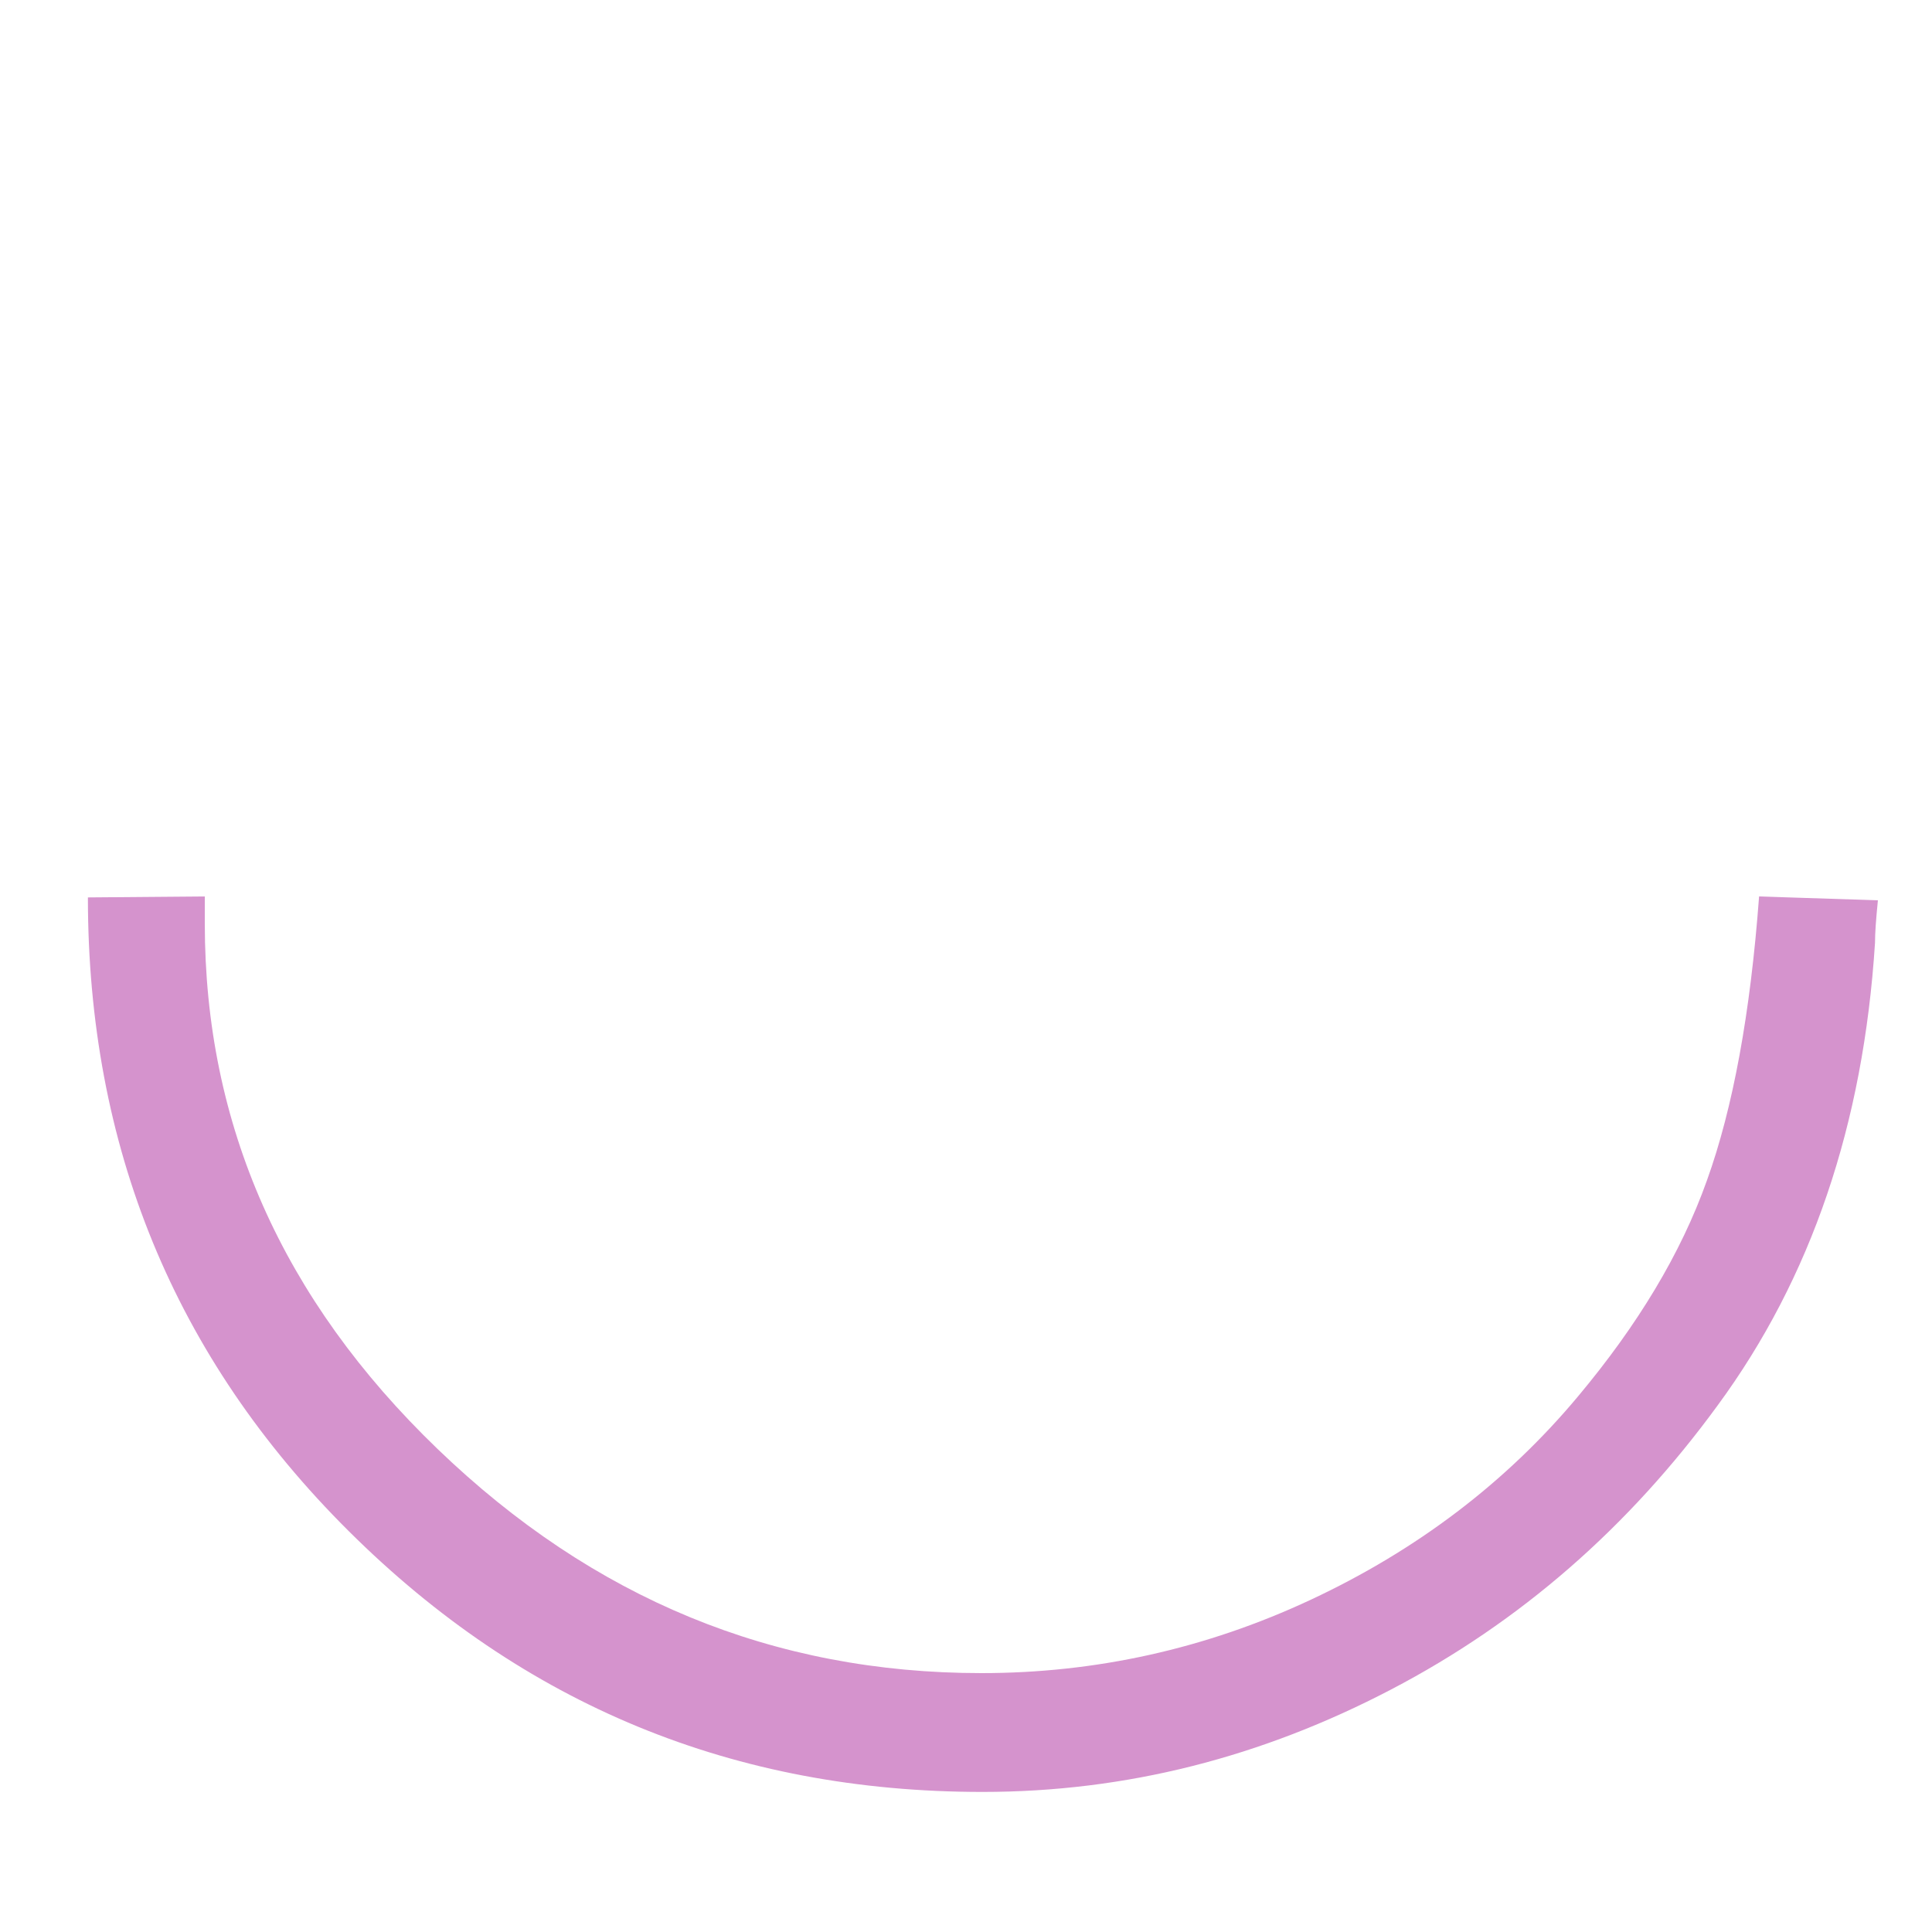
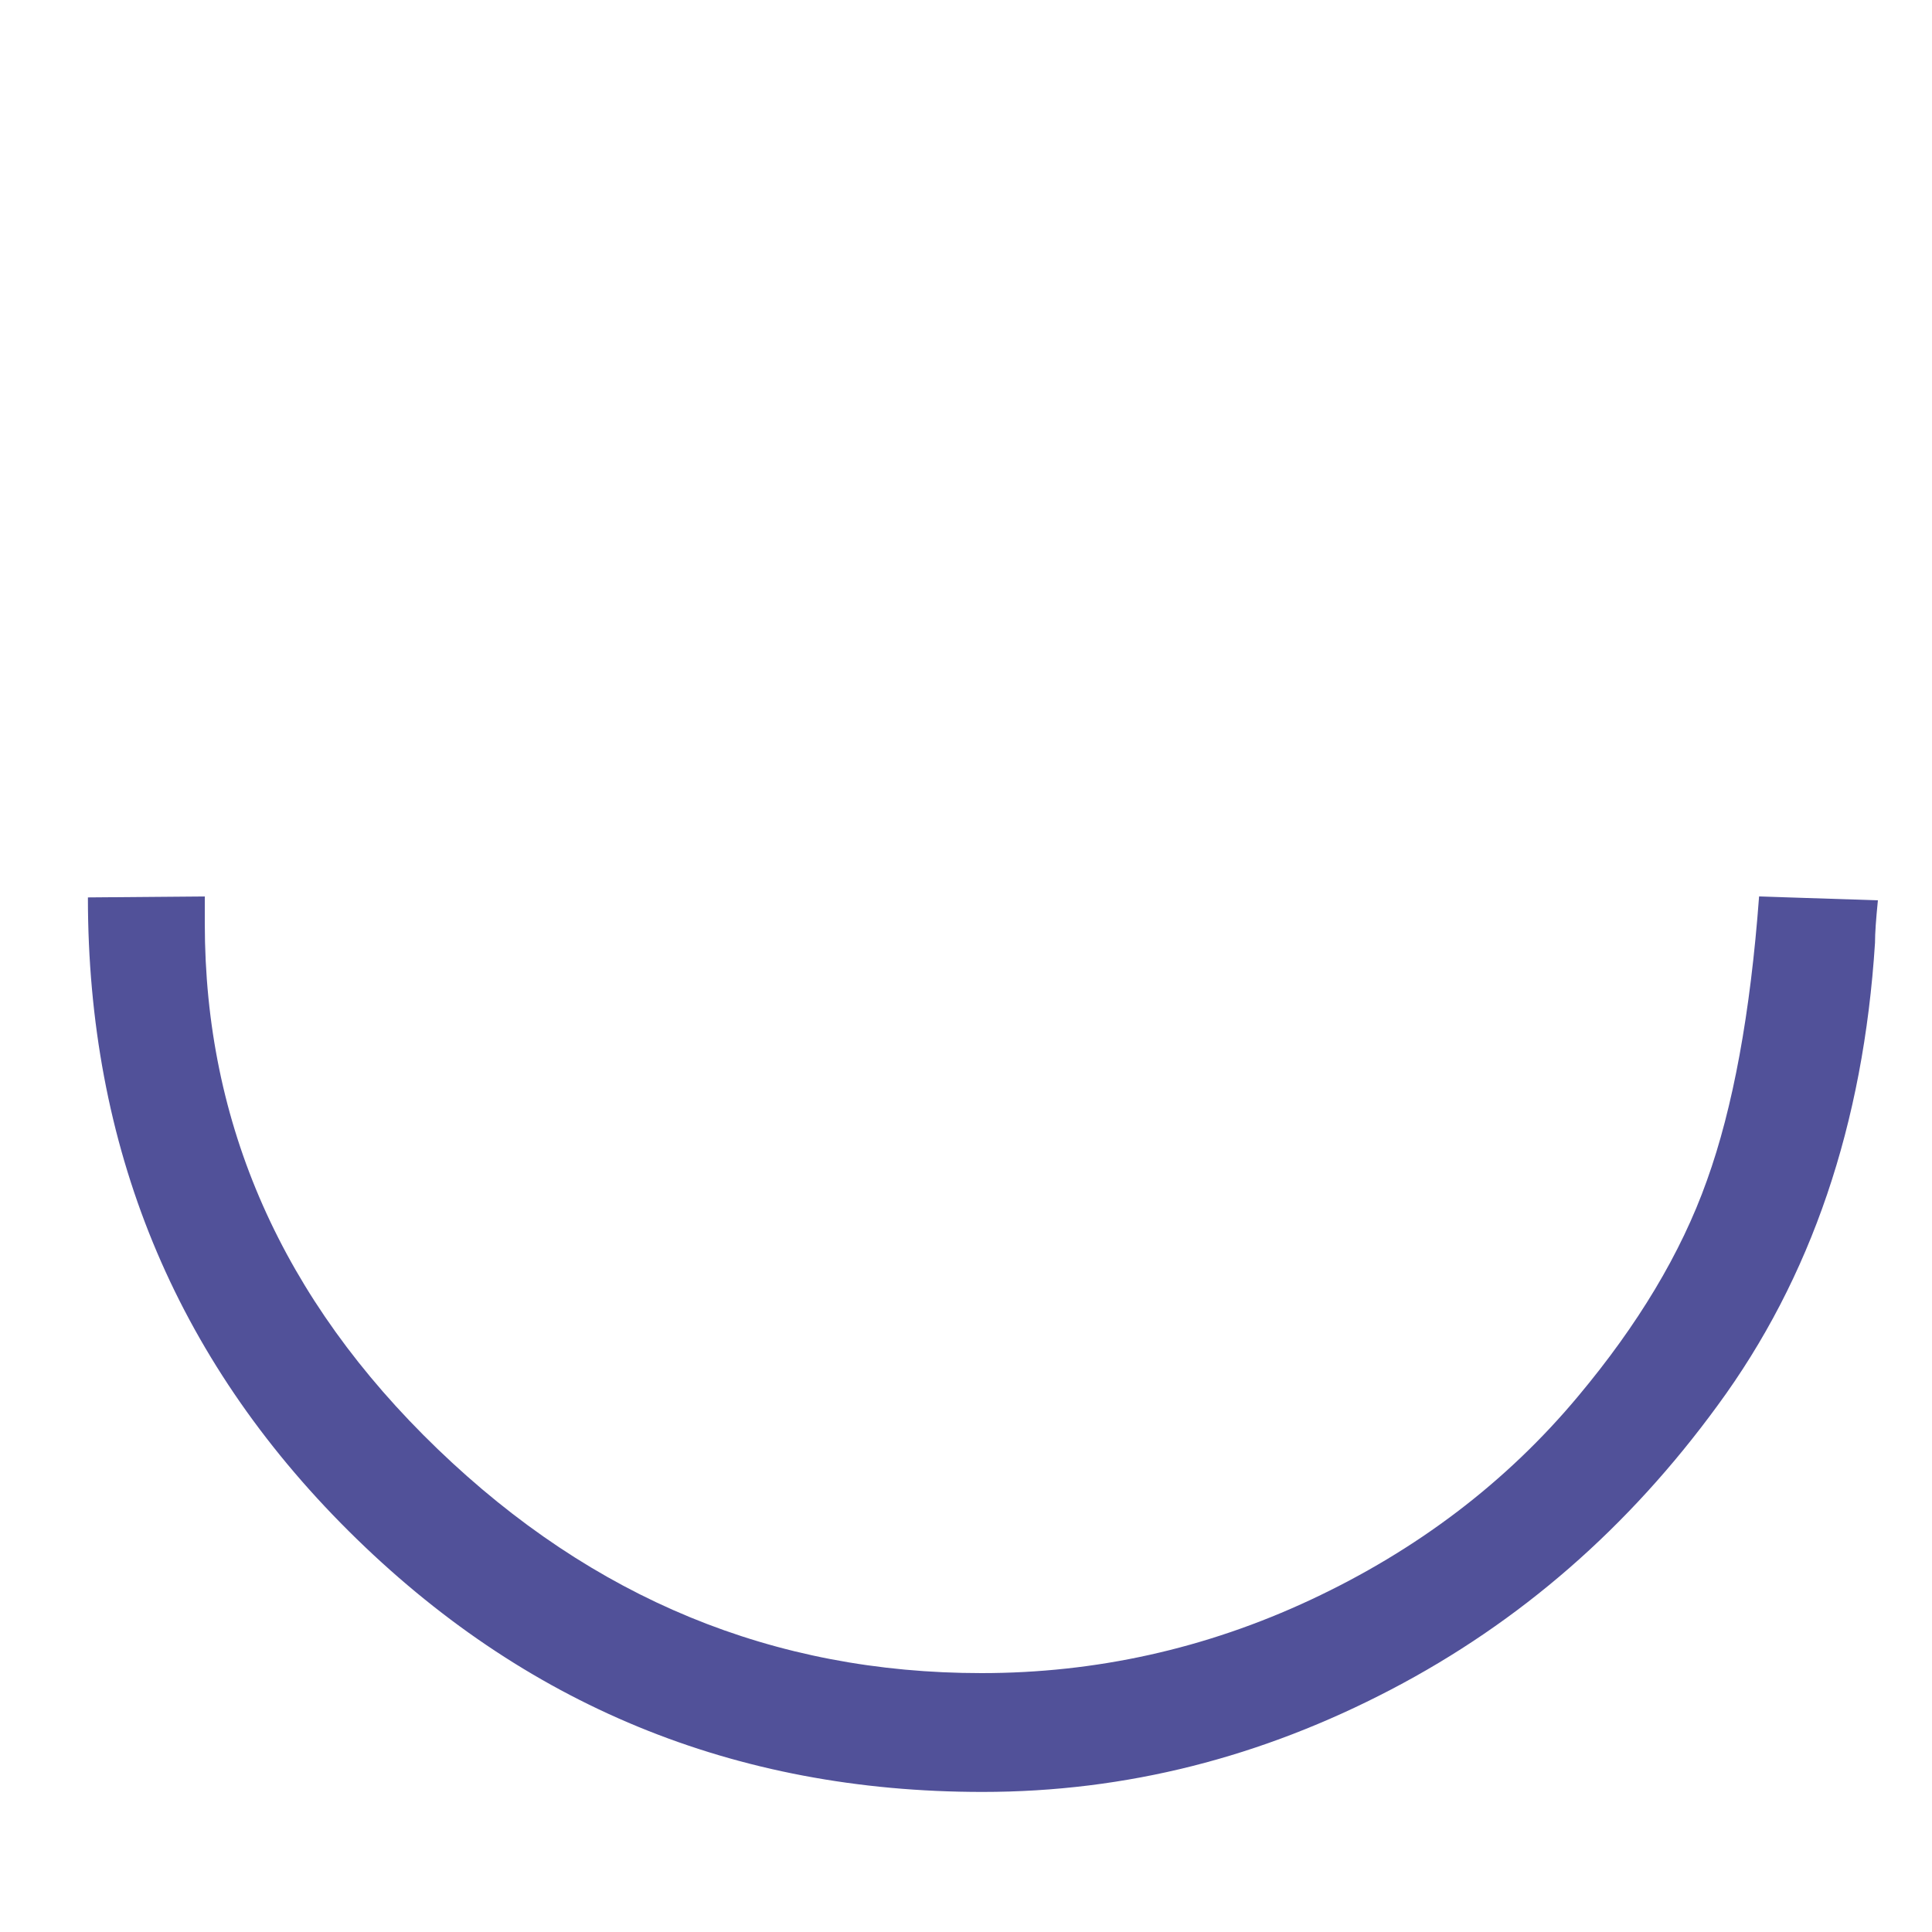
<svg xmlns="http://www.w3.org/2000/svg" version="1.1" id="Layer_1" x="0px" y="0px" viewBox="0 0 200 200" style="enable-background:new 0 0 200 200;" xml:space="preserve">
  <style type="text/css">
	.st0{enable-background:new    ;}
- 	.st1{fill:#D593CD;}
+ 	.st1{fill:#515199;}
</style>
  <g class="st0">
    <path class="st1" d="M21.2,92.8v2.8c0,20.8,8,38.9,24.1,54.4c16.1,15.5,34.8,23.2,56.3,23.2c11.8,0,23.2-2.5,34.1-7.6   s20.2-12.1,27.7-21.1c6.1-7.3,10.6-14.7,13.3-22.3c2.7-7.5,4.5-17.3,5.4-29.4l12.3,0.4c-0.2,2-0.3,3.4-0.3,4.4   c-1.2,18.8-6.6,34.7-16.3,47.9c-9.2,12.6-20.4,22.4-33.8,29.4s-27.4,10.6-42.3,10.6c-25.7,0-47.5-9-65.6-27s-27-39.9-27-65.6   L21.2,92.8z" />
  </g>
</svg>
